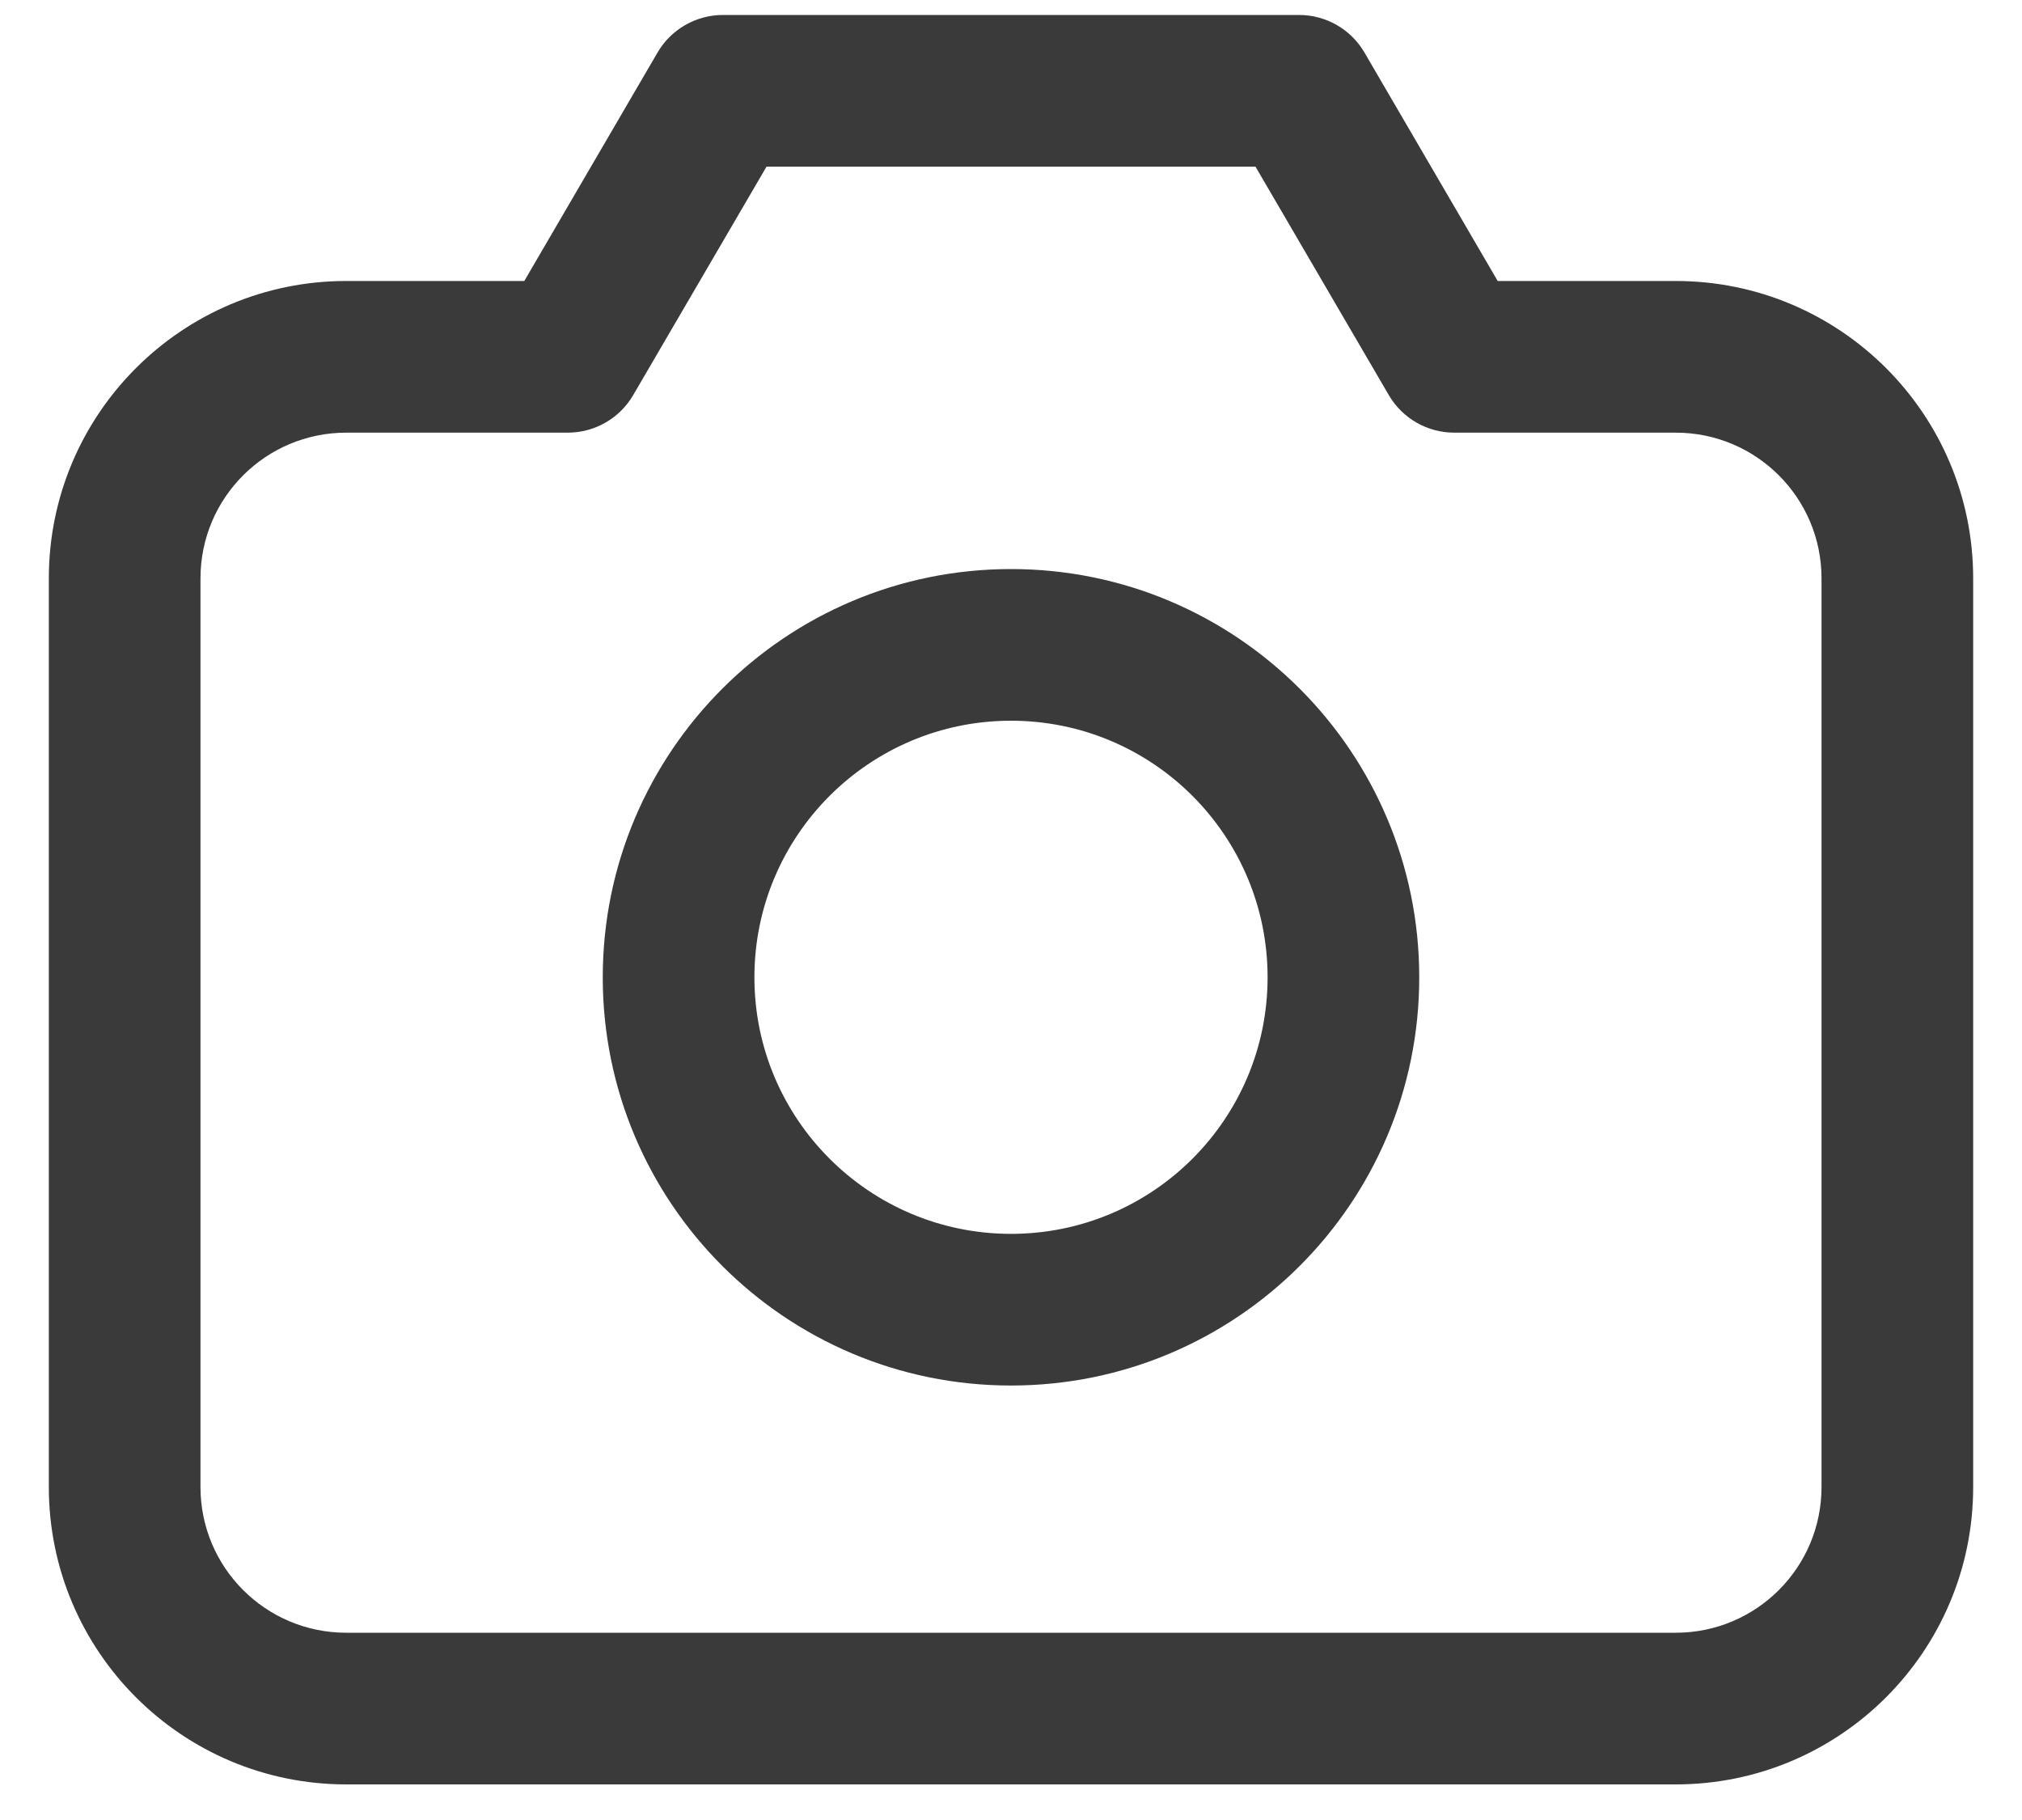
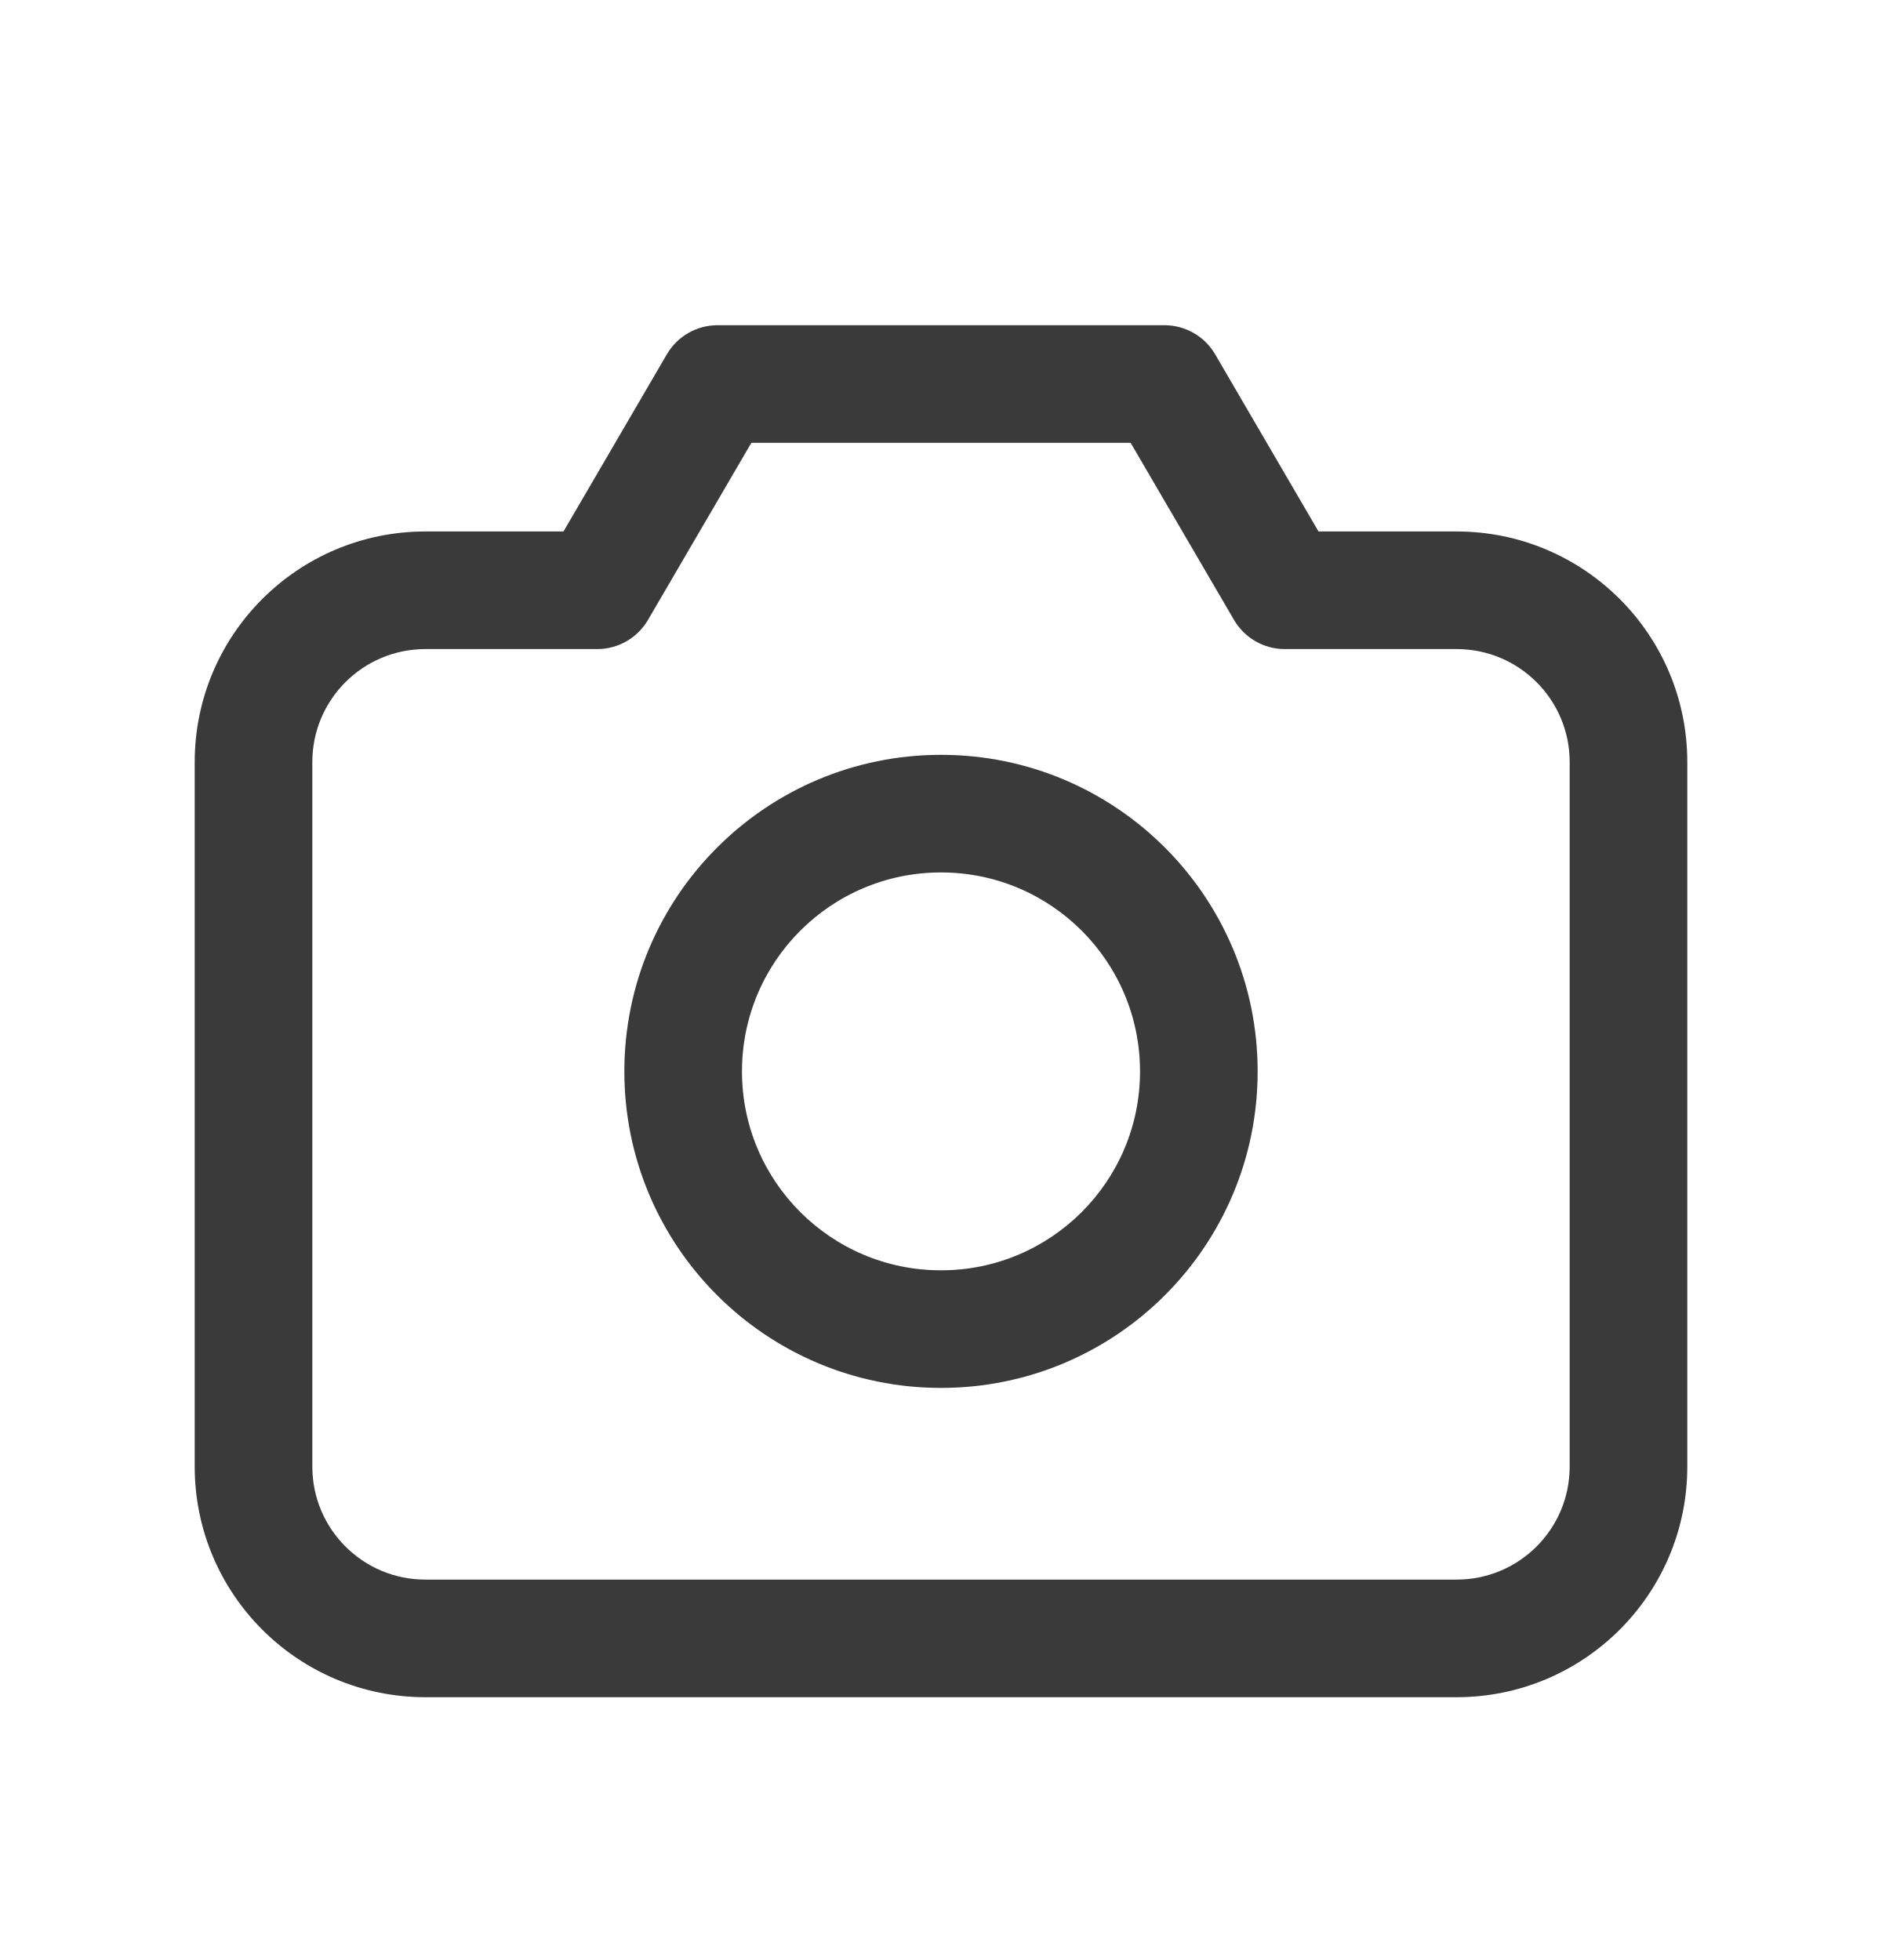
- <svg xmlns="http://www.w3.org/2000/svg" width="20" height="18" viewBox="0 0 20 18" fill="none">
-   <path d="M5.616 3.529V4.279C5.883 4.279 6.13 4.137 6.264 3.906L5.616 3.529ZM7.151 0.898V0.148C6.884 0.148 6.637 0.29 6.503 0.521L7.151 0.898ZM12.849 0.898L13.497 0.521C13.363 0.29 13.116 0.148 12.849 0.148V0.898ZM14.384 3.529L13.736 3.906C13.87 4.137 14.117 4.279 14.384 4.279V3.529ZM1.233 14.707H1.983V5.72H1.233H0.483V14.707H1.233ZM3.425 3.529V4.279H5.616V3.529V2.779H3.425V3.529ZM5.616 3.529L6.264 3.906L7.799 1.276L7.151 0.898L6.503 0.521L4.969 3.151L5.616 3.529ZM7.151 0.898V1.648H12.849V0.898V0.148H7.151V0.898ZM12.849 0.898L12.201 1.276L13.736 3.906L14.384 3.529L15.031 3.151L13.497 0.521L12.849 0.898ZM14.384 3.529V4.279H16.575V3.529V2.779H14.384V3.529ZM18.767 5.72H18.017V14.707H18.767H19.517V5.72H18.767ZM18.767 14.707H18.017C18.017 15.503 17.372 16.148 16.575 16.148V16.898V17.648C18.2 17.648 19.517 16.331 19.517 14.707H18.767ZM16.575 3.529V4.279C17.372 4.279 18.017 4.924 18.017 5.72H18.767H19.517C19.517 4.096 18.2 2.779 16.575 2.779V3.529ZM1.233 5.72H1.983C1.983 4.924 2.628 4.279 3.425 4.279V3.529V2.779C1.8 2.779 0.483 4.096 0.483 5.72H1.233ZM3.425 16.898V16.148C2.628 16.148 1.983 15.503 1.983 14.707H1.233H0.483C0.483 16.331 1.8 17.648 3.425 17.648V16.898ZM13.288 9.666H12.538C12.538 11.067 11.402 12.203 10 12.203V12.953V13.703C12.23 13.703 14.038 11.896 14.038 9.666H13.288ZM10 12.953V12.203C8.599 12.203 7.462 11.067 7.462 9.666H6.712H5.962C5.962 11.896 7.77 13.703 10 13.703V12.953ZM6.712 9.666H7.462C7.462 8.264 8.599 7.128 10 7.128V6.378V5.628C7.77 5.628 5.962 7.436 5.962 9.666H6.712ZM10 6.378V7.128C11.402 7.128 12.538 8.264 12.538 9.666H13.288H14.038C14.038 7.436 12.23 5.628 10 5.628V6.378ZM16.575 16.898V16.148H3.425V16.898V17.648H16.575V16.898Z" fill="#3A3A3A" />
+ <svg xmlns="http://www.w3.org/2000/svg" width="24" height="25" viewBox="0 0 24 25" fill="none">
+   <path d="M7.616 7.529V8.279C7.883 8.279 8.13 8.137 8.264 7.906L7.616 7.529ZM9.151 4.898V4.148C8.884 4.148 8.637 4.29 8.503 4.521L9.151 4.898ZM14.849 4.898L15.497 4.521C15.363 4.29 15.116 4.148 14.849 4.148V4.898ZM16.384 7.529L15.736 7.906C15.87 8.137 16.117 8.279 16.384 8.279V7.529ZM3.233 18.707H3.983V9.72H3.233H2.483V18.707H3.233ZM5.425 7.529V8.279H7.616V7.529V6.779H5.425V7.529ZM7.616 7.529L8.264 7.906L9.799 5.276L9.151 4.898L8.503 4.521L6.969 7.151L7.616 7.529ZM9.151 4.898V5.648H14.849V4.898V4.148H9.151V4.898ZM14.849 4.898L14.201 5.276L15.736 7.906L16.384 7.529L17.031 7.151L15.497 4.521L14.849 4.898ZM16.384 7.529V8.279H18.575V7.529V6.779H16.384V7.529ZM20.767 9.72H20.017V18.707H20.767H21.517V9.72H20.767ZM20.767 18.707H20.017C20.017 19.503 19.372 20.148 18.575 20.148V20.898V21.648C20.2 21.648 21.517 20.331 21.517 18.707H20.767ZM18.575 7.529V8.279C19.372 8.279 20.017 8.924 20.017 9.72H20.767H21.517C21.517 8.096 20.2 6.779 18.575 6.779V7.529ZM3.233 9.72H3.983C3.983 8.924 4.628 8.279 5.425 8.279V7.529V6.779C3.8 6.779 2.483 8.096 2.483 9.72H3.233ZM5.425 20.898V20.148C4.628 20.148 3.983 19.503 3.983 18.707H3.233H2.483C2.483 20.331 3.8 21.648 5.425 21.648V20.898ZM15.288 13.666H14.538C14.538 15.067 13.402 16.203 12 16.203V16.953V17.703C14.23 17.703 16.038 15.896 16.038 13.666H15.288ZM12 16.953V16.203C10.598 16.203 9.462 15.067 9.462 13.666H8.712H7.962C7.962 15.896 9.77 17.703 12 17.703V16.953ZM8.712 13.666H9.462C9.462 12.264 10.598 11.128 12 11.128V10.378V9.628C9.77 9.628 7.962 11.436 7.962 13.666H8.712ZM12 10.378V11.128C13.402 11.128 14.538 12.264 14.538 13.666H15.288H16.038C16.038 11.436 14.23 9.628 12 9.628V10.378ZM18.575 20.898V20.148H5.425V20.898V21.648H18.575V20.898Z" fill="#3A3A3A" />
</svg>
